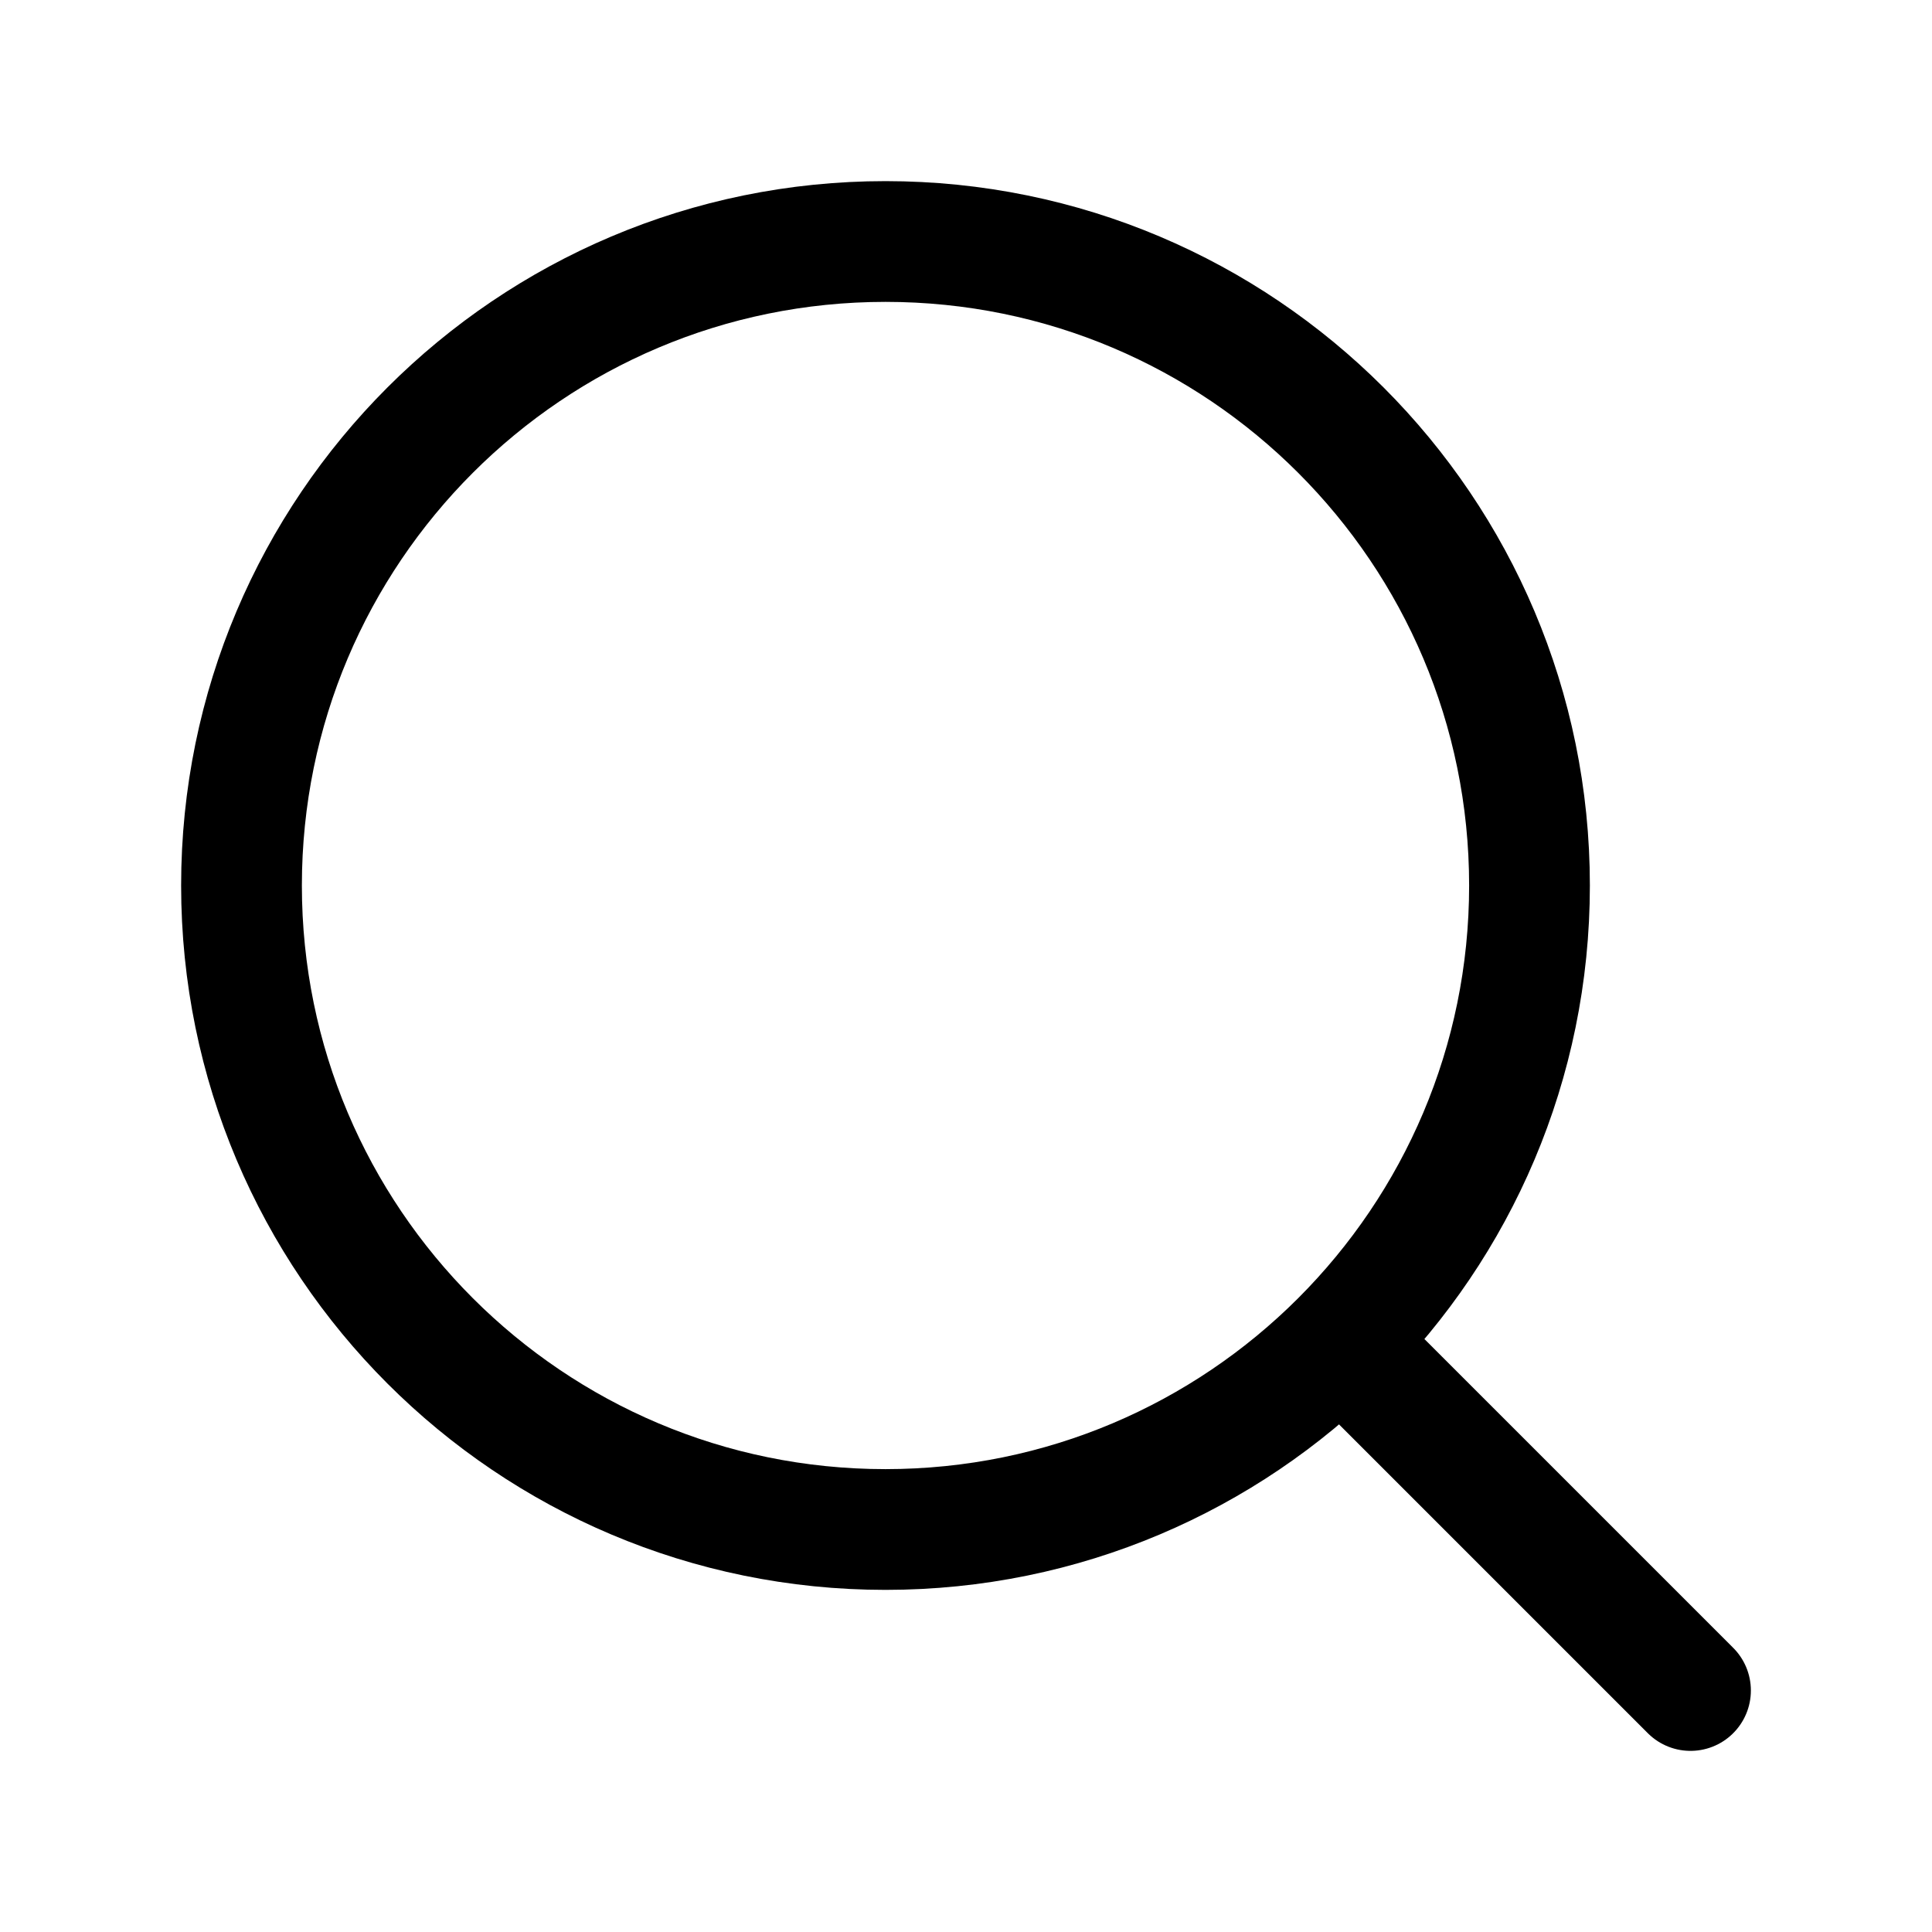
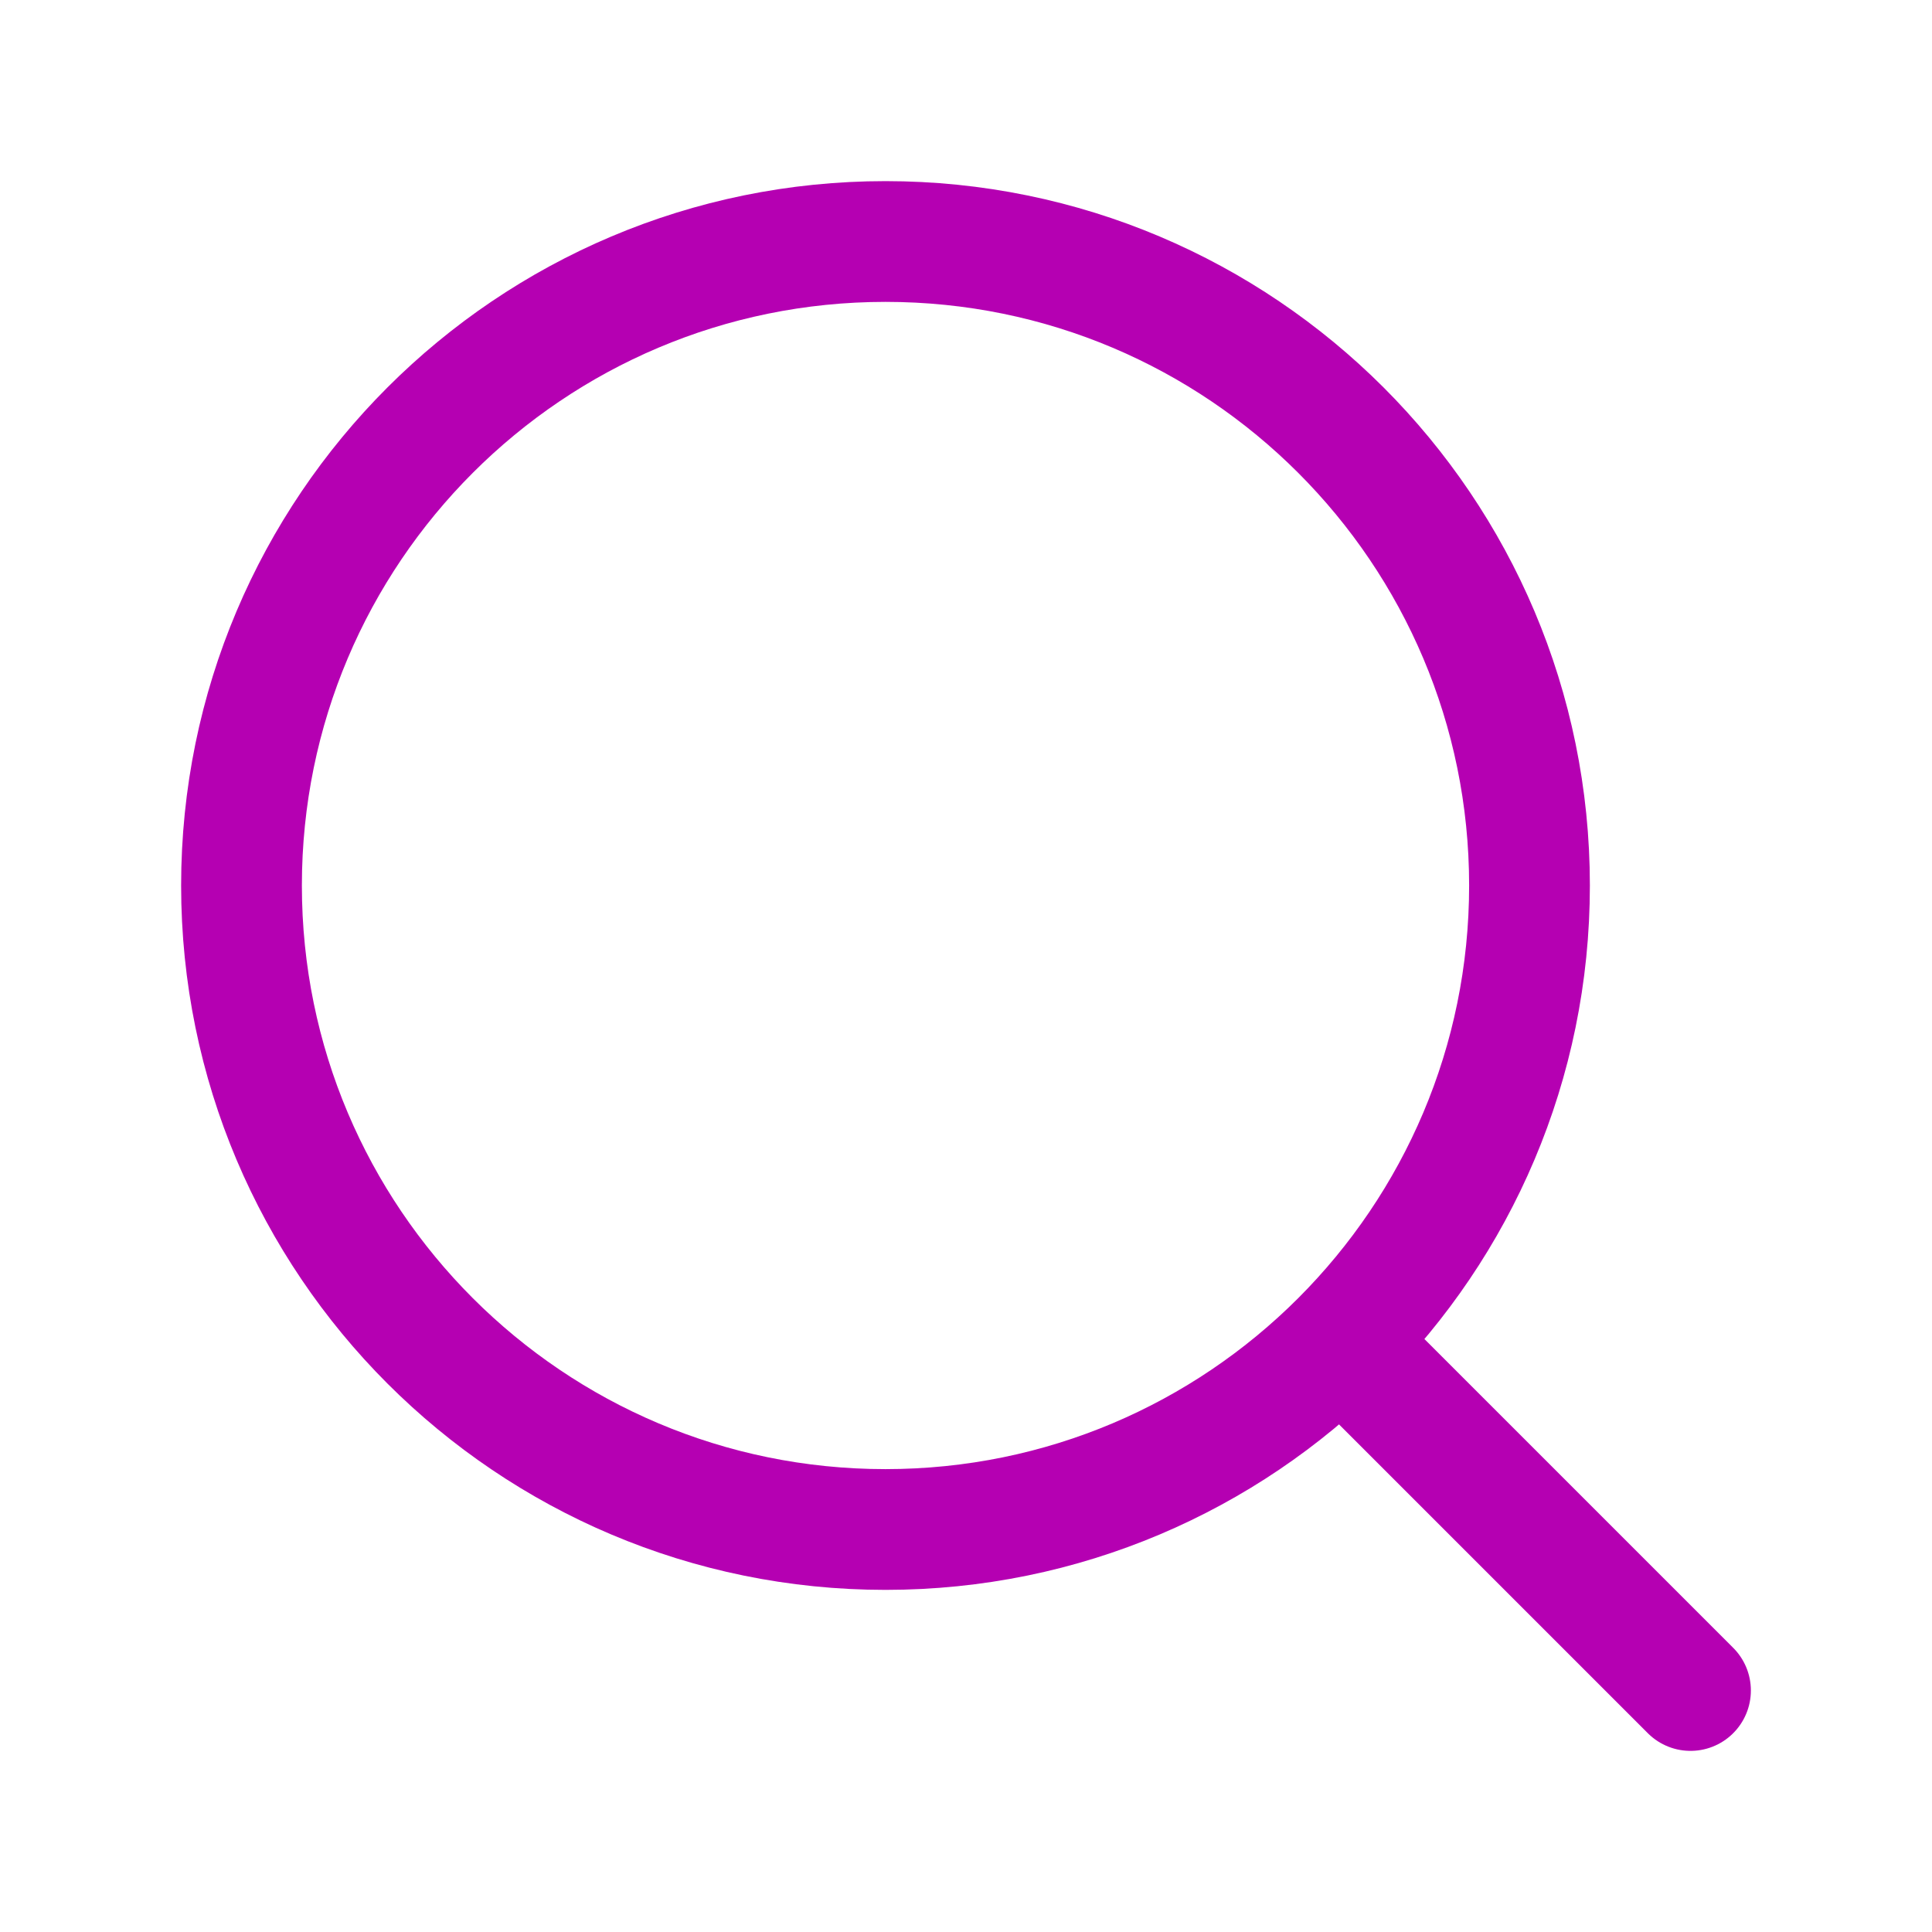
- <svg xmlns="http://www.w3.org/2000/svg" viewBox="0 0 24 24" width="44" height="44" color="currentColor" fill="none" stroke="currentColor" stroke-width="1.5" stroke-linecap="round" stroke-linejoin="round">
+ <svg xmlns="http://www.w3.org/2000/svg" viewBox="0 0 24 24" width="44" height="44" color="#b500b2" fill="none" stroke="#b500b2" stroke-width="1.5" stroke-linecap="round" stroke-linejoin="round">
  <path d="M17 17L21 21" />
  <path d="M19 11C19 6.582 15.418 3 11 3C6.582 3 3 6.582 3 11C3 15.418 6.582 19 11 19C15.418 19 19 15.418 19 11Z" />
</svg>
